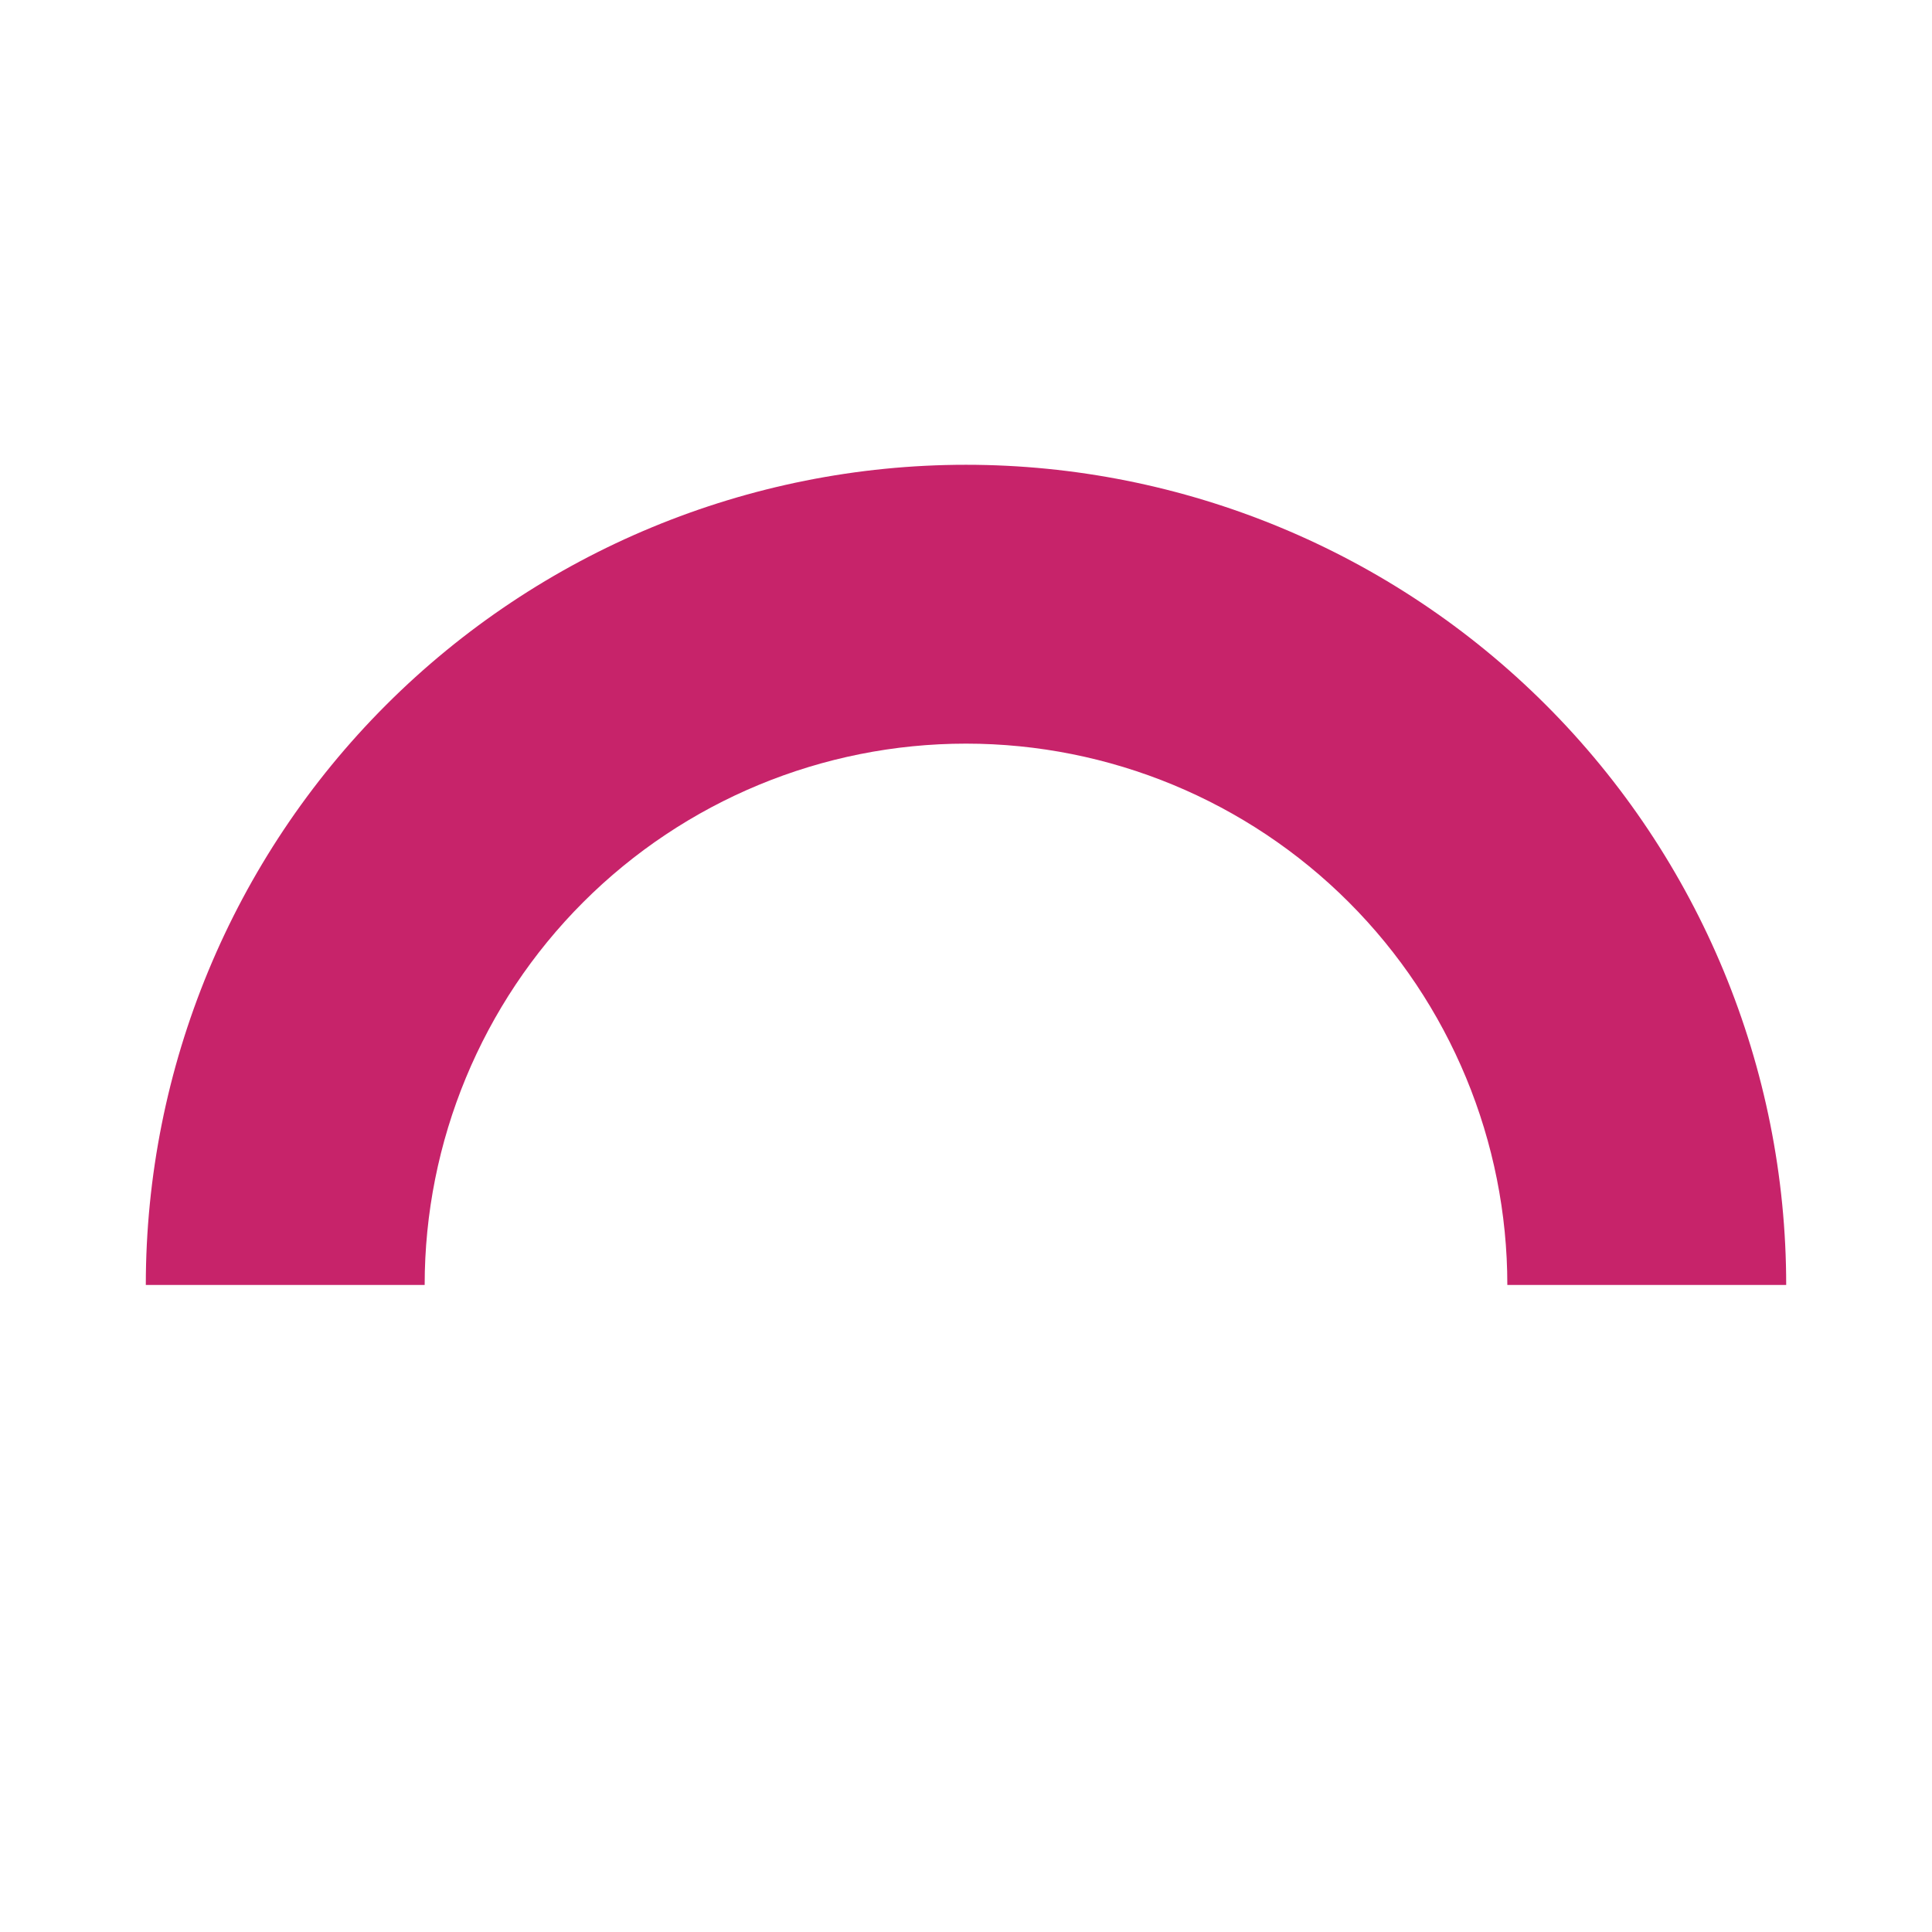
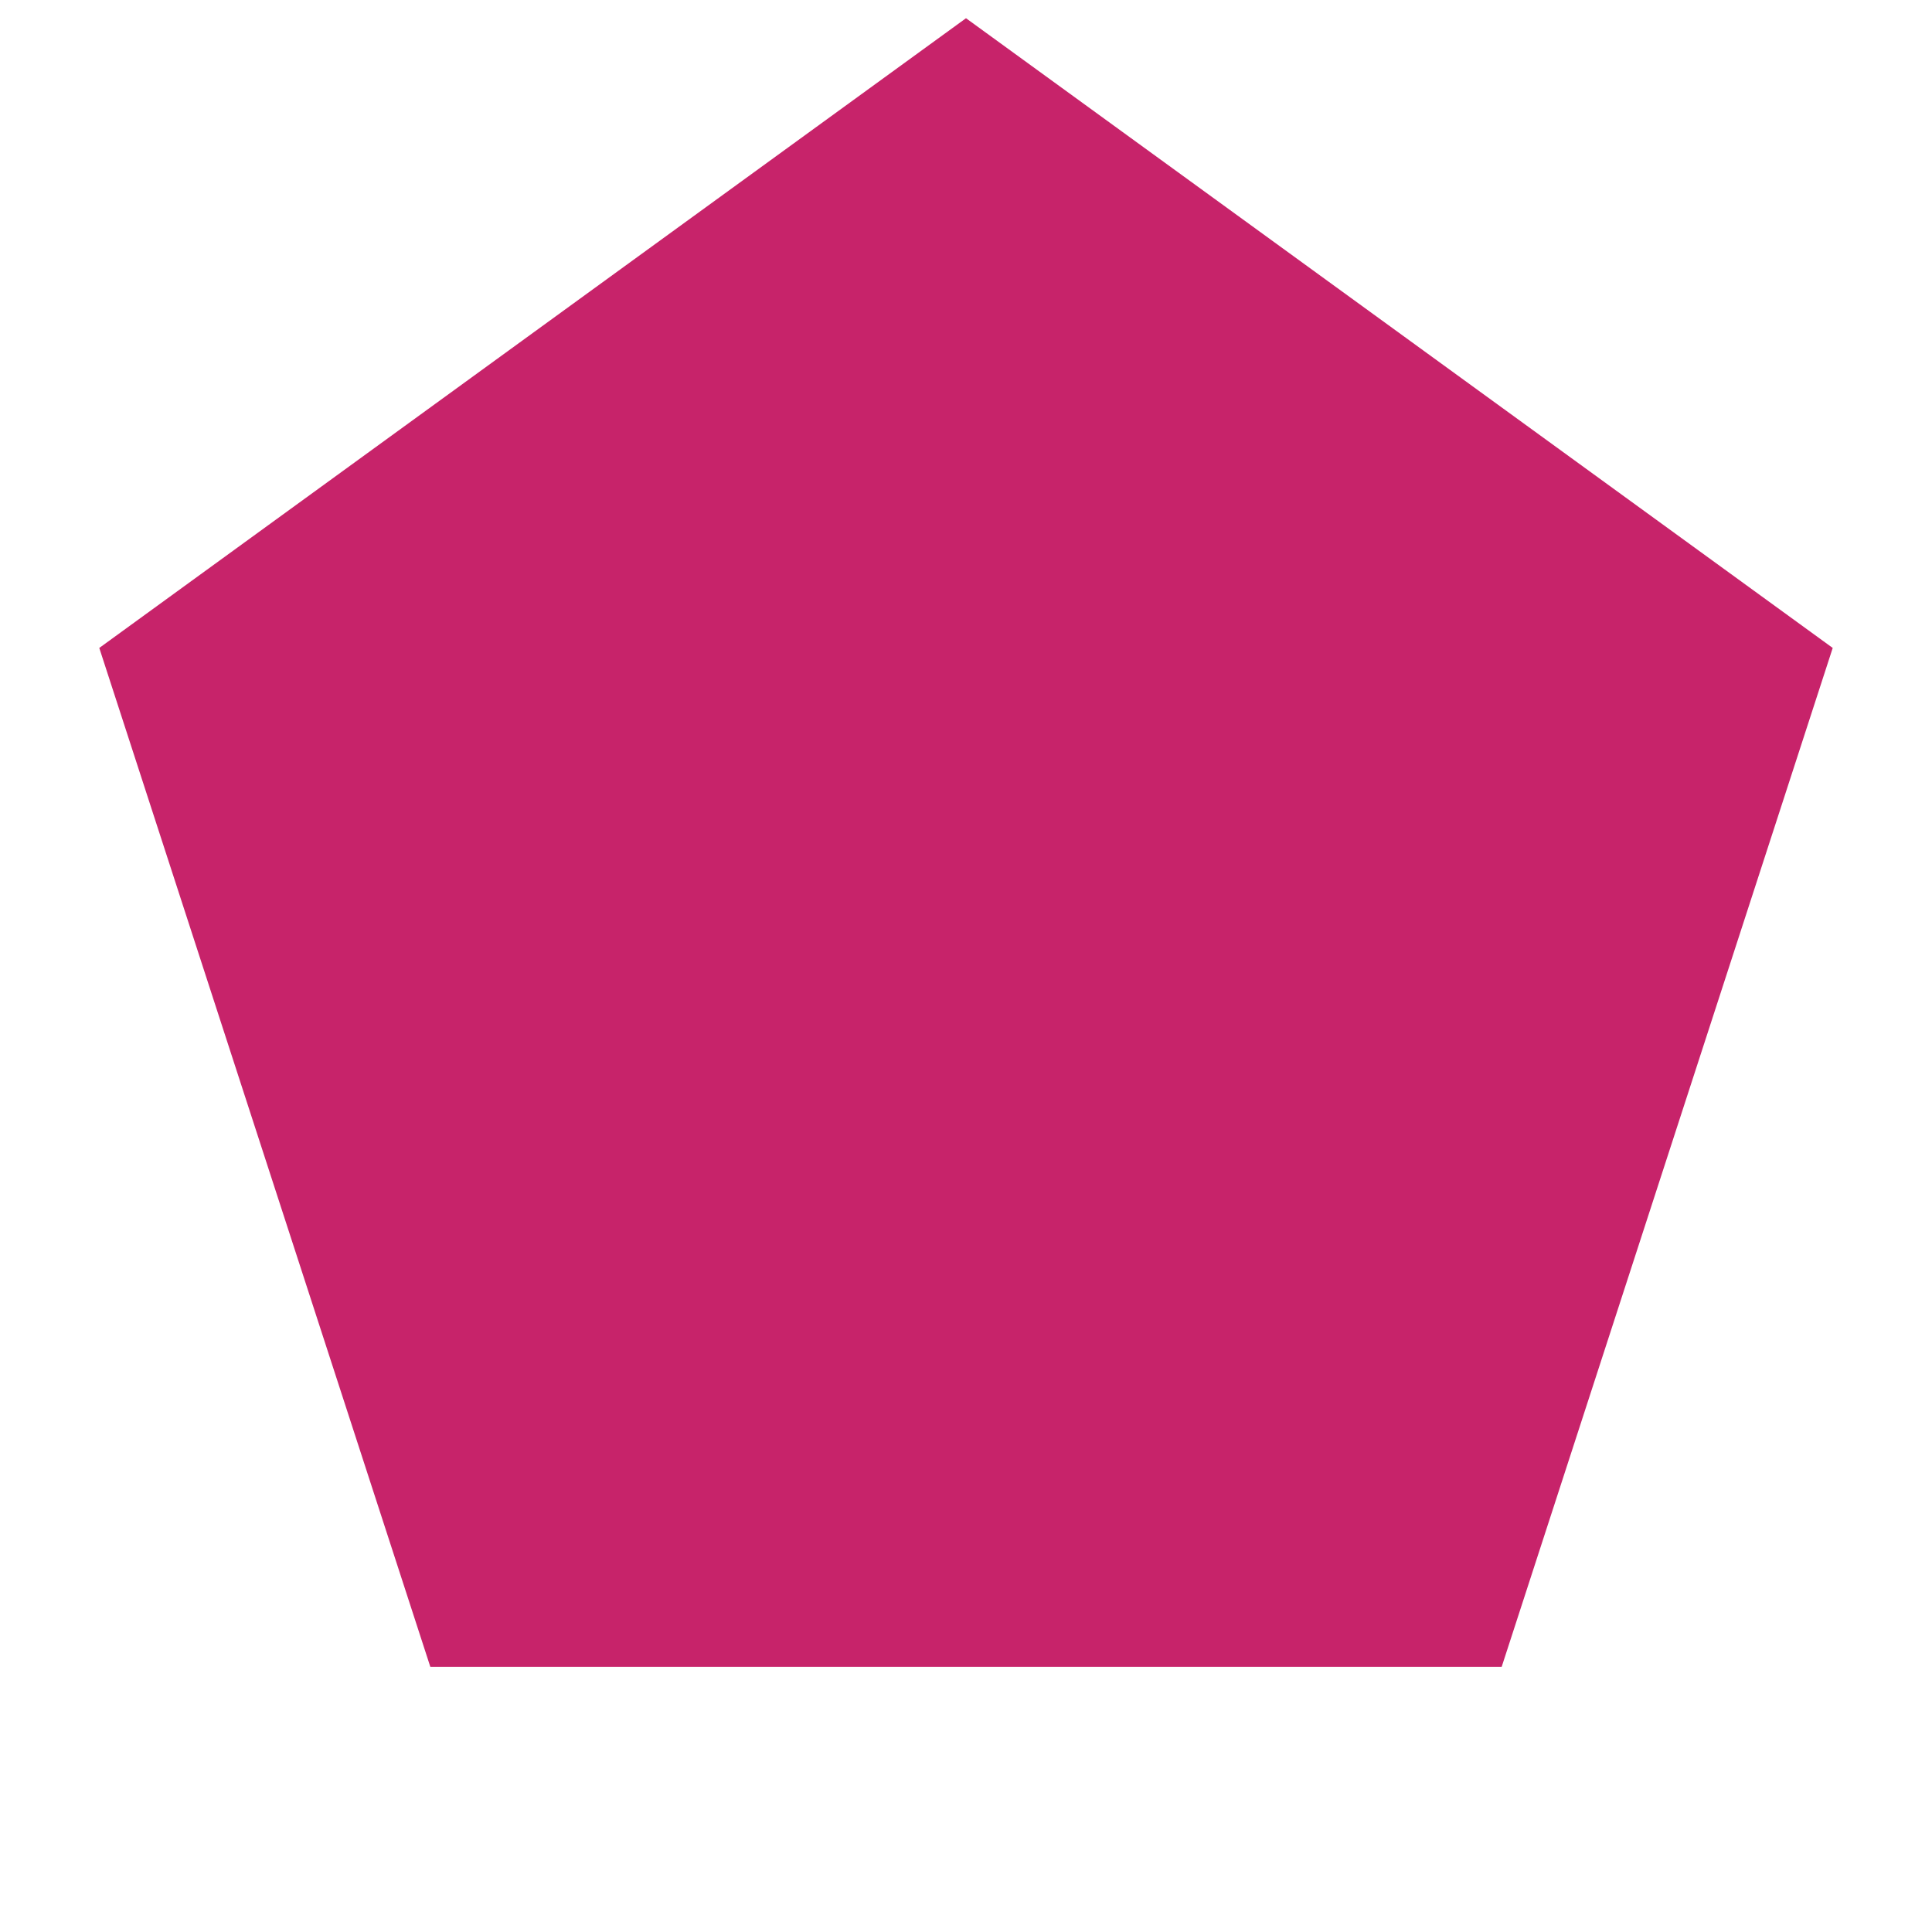
<svg xmlns="http://www.w3.org/2000/svg" width="72pt" height="72pt" viewBox="0 0 72 72" version="1.1">
  <defs>
    <style type="text/css">*{stroke-linejoin: round; stroke-linecap: butt}</style>
  </defs>
  <g id="figure_1">
    <g id="patch_1">
      <path d="M 0 72  L 72 72  L 72 0  L 0 0  L 0 72  z " style="fill: none" />
    </g>
    <g id="axes_1">
      <g id="patch_2">
-         <path d="M 66.566 47.887  C 66.566 39.783 63.343 32.003 57.613 26.273  C 51.883 20.543 44.104 17.321 36 17.321  C 27.896 17.321 20.117 20.543 14.387 26.273  C 8.657 32.003 5.434 39.783 5.434 47.887  L 15.826 47.887  C 15.826 42.538 17.953 37.404 21.735 33.622  C 25.517 29.84 30.652 27.713 36 27.713  C 41.348 27.713 46.483 29.84 50.265 33.622  C 54.047 37.404 56.174 42.538 56.174 47.887  L 66.566 47.887  z " clip-path="url(#pe40d9ab514)" style="fill: #c7236a" />
+         <path d="M 36 0.679  L 3.7 24.147  L 16.037 62.118  L 55.963 62.118  L 68.3 24.147  z " clip-path="url(#pe33df610c3)" style="fill: #c7236a" />
      </g>
    </g>
  </g>
  <defs>
-     <clipPath id="pe40d9ab514">
+     <clipPath id="pe33df610c3">
      <rect x="0" y="0" width="72" height="72" />
    </clipPath>
  </defs>
</svg>
